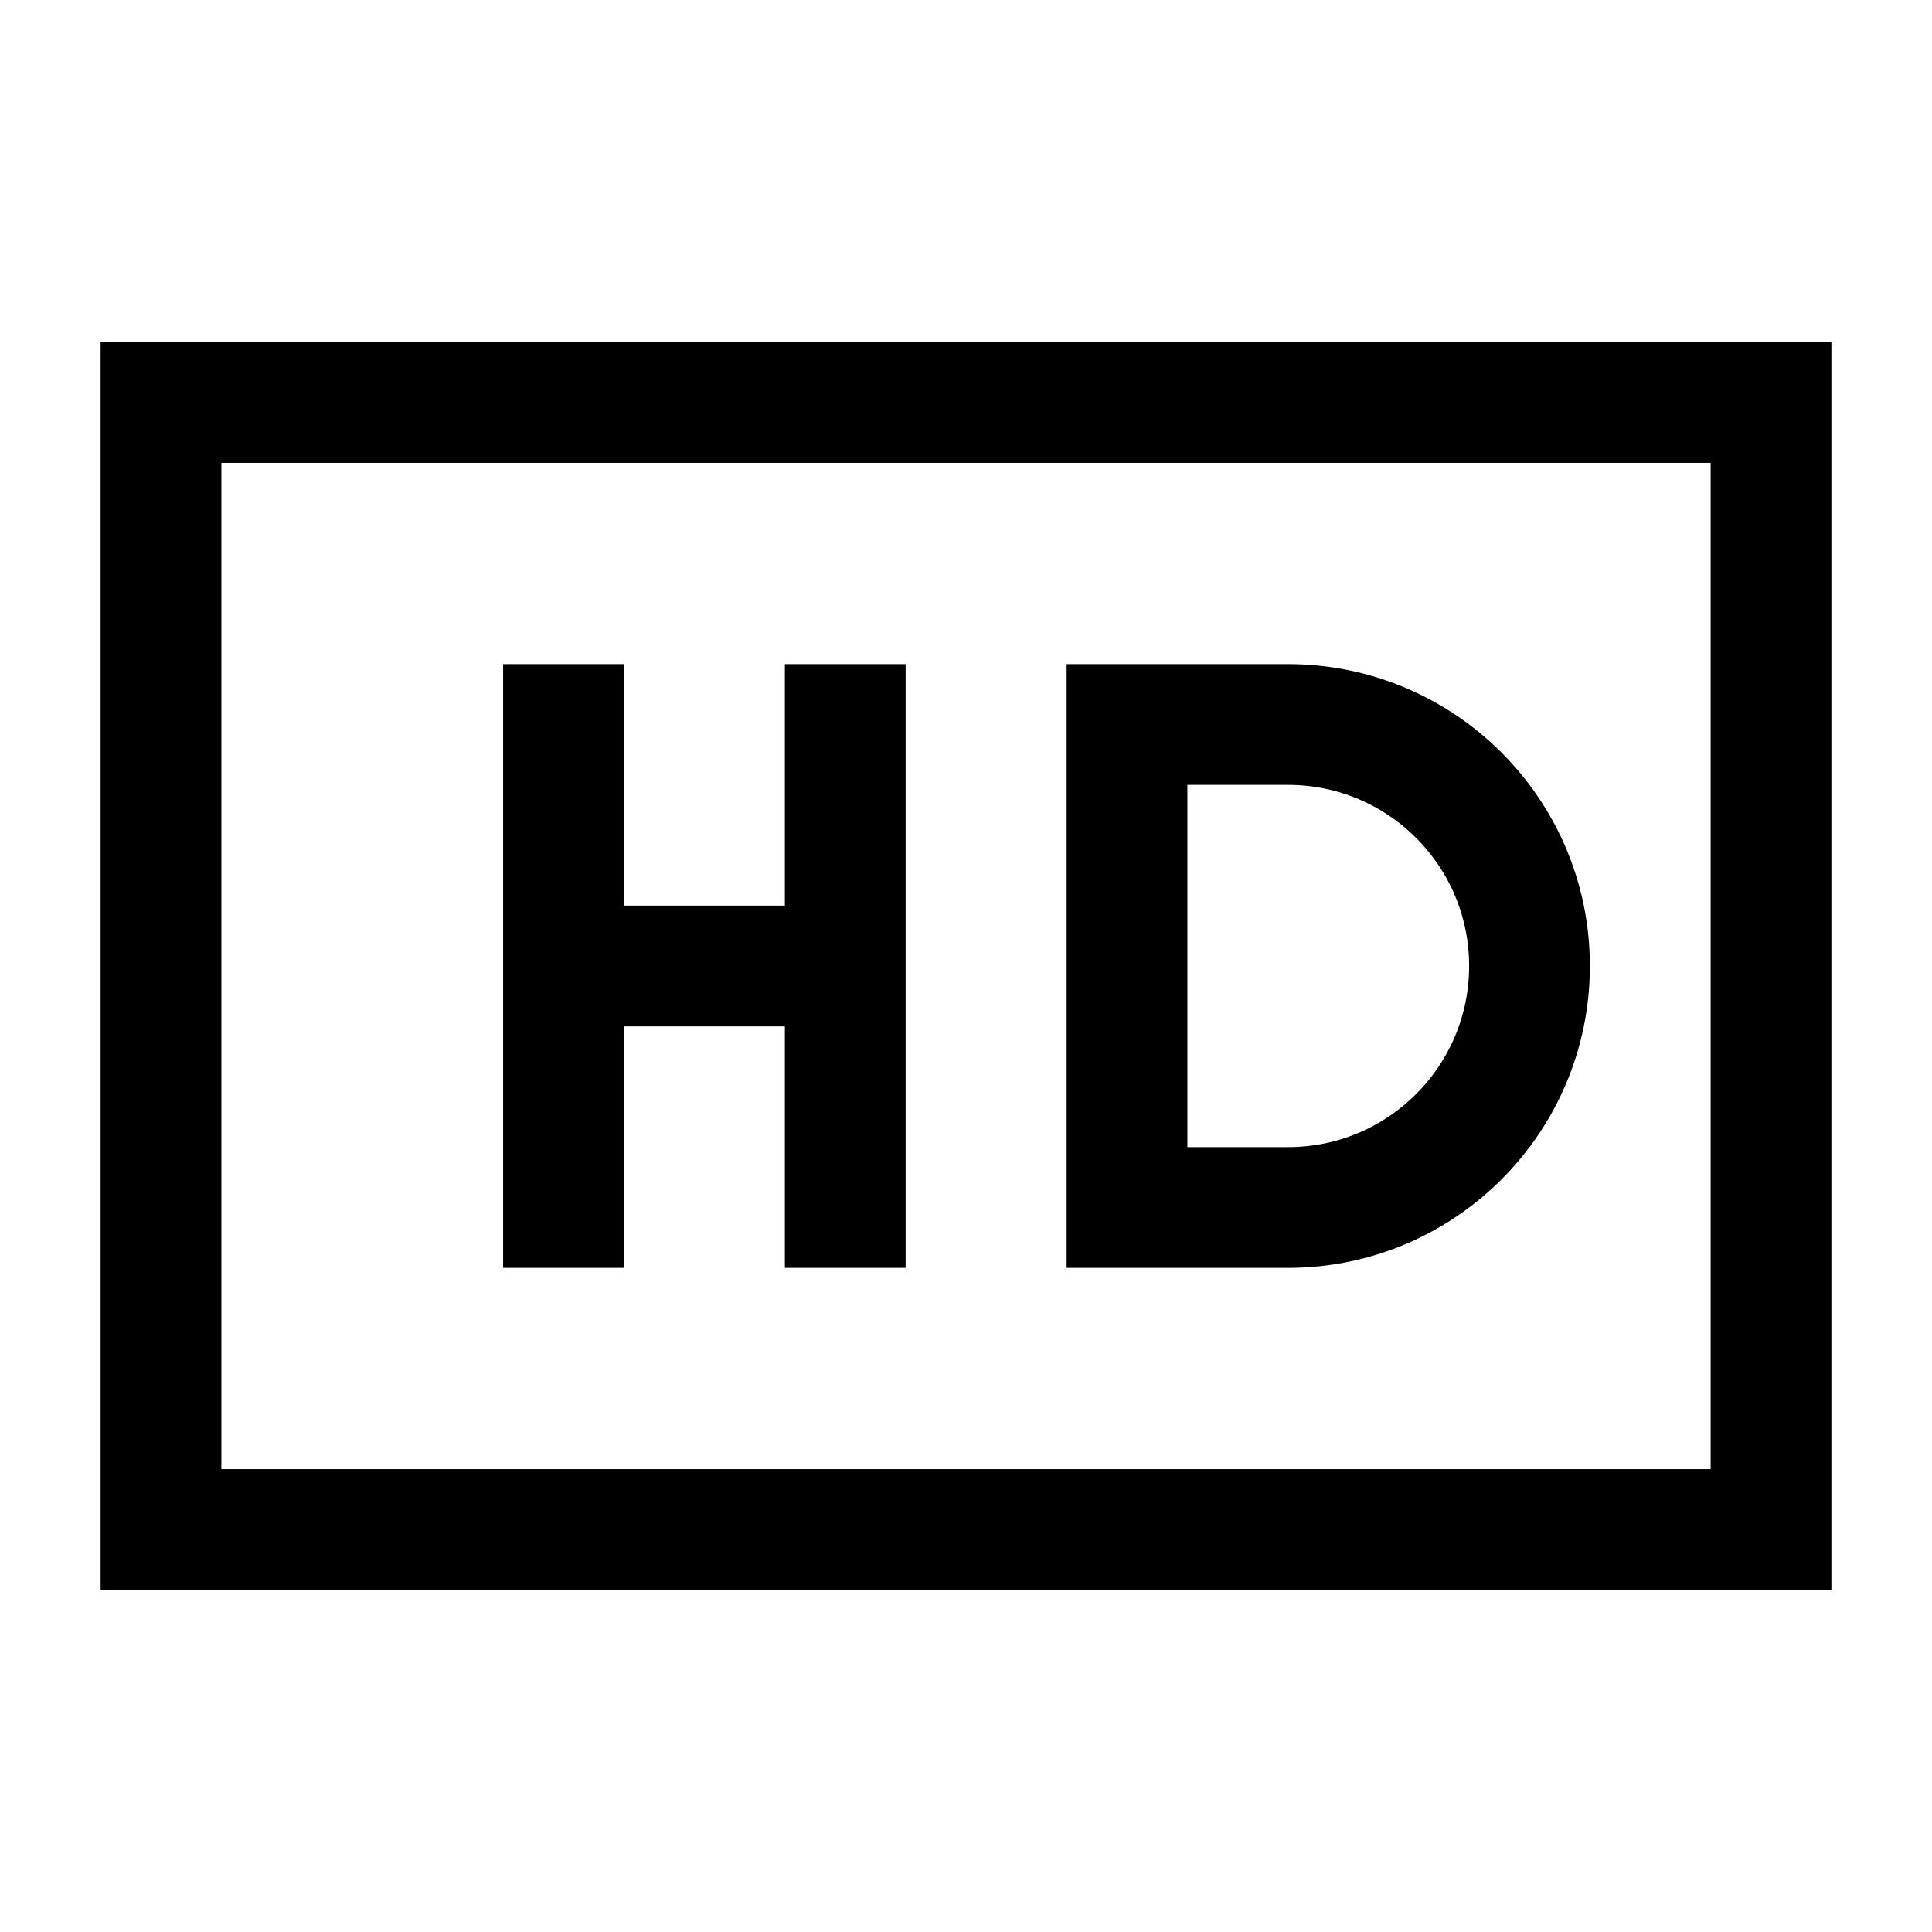
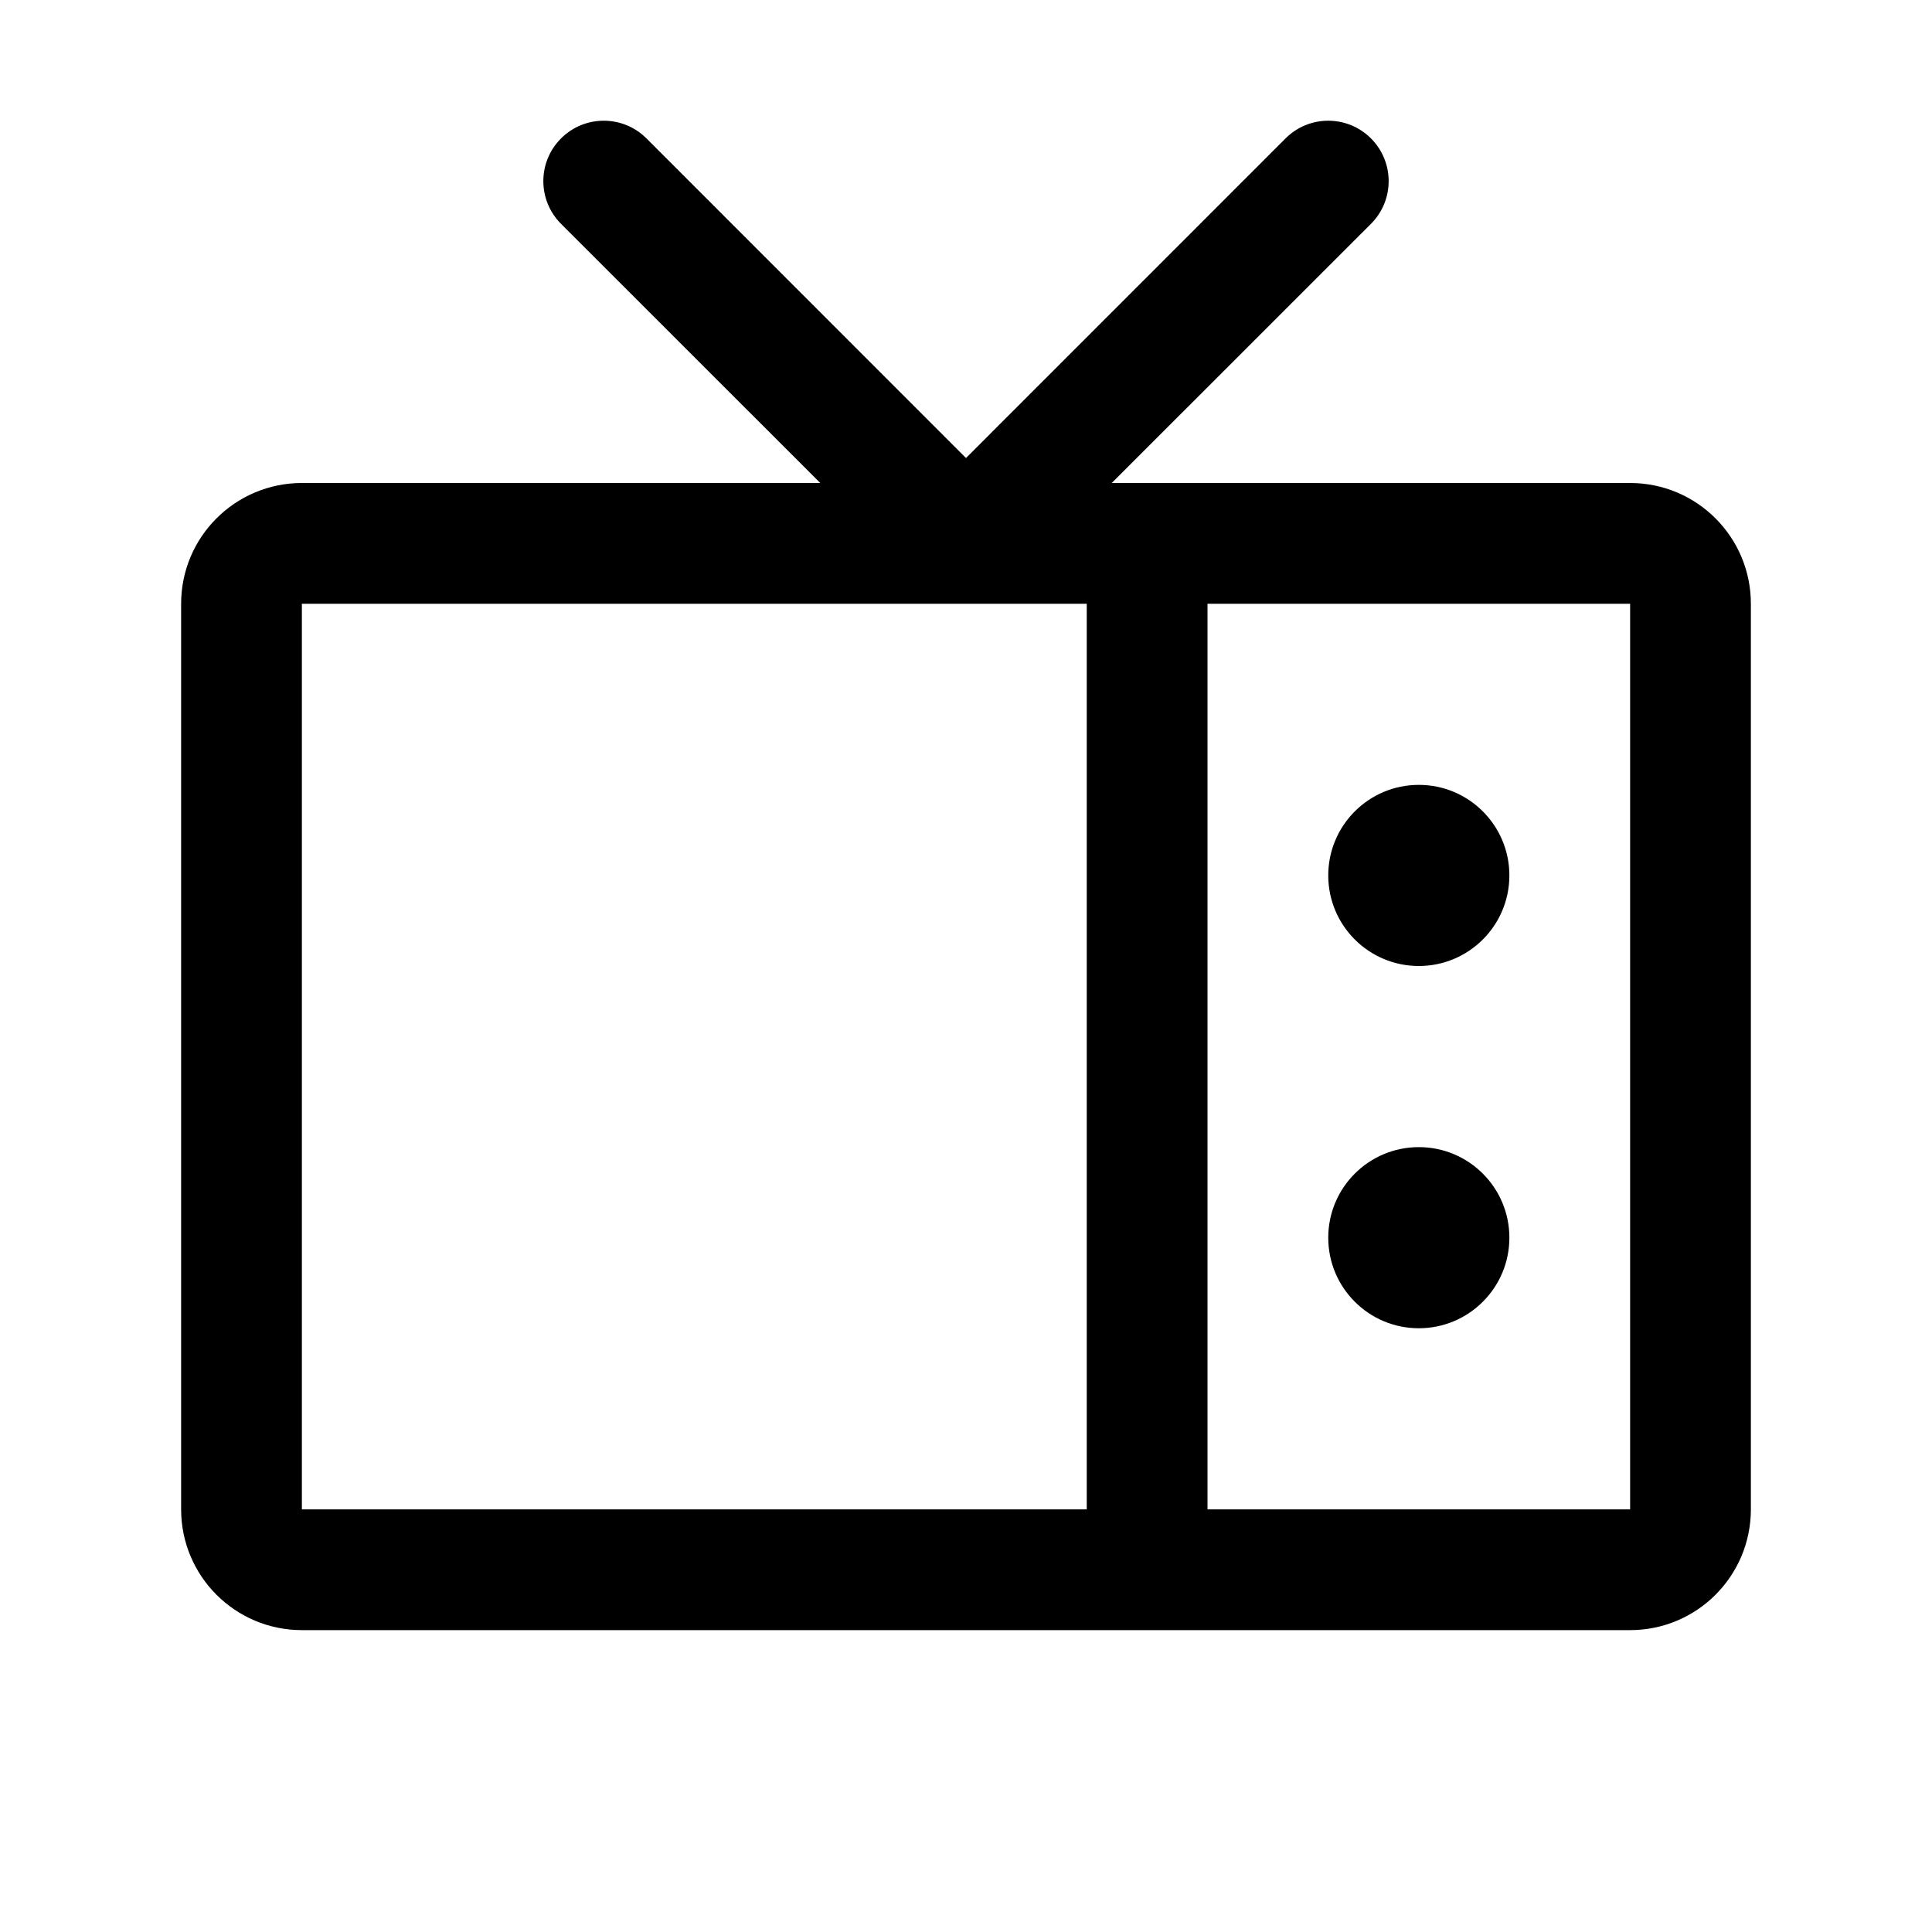
- <svg xmlns="http://www.w3.org/2000/svg" viewBox="0 0 24 24" fill="none" stroke="currentColor" stroke-width="1.5" stroke-linecap="square">
-   <rect x="2" y="5" width="20" height="14" />
-   <path d="M7 9v6M7 12h3.5M10.5 9v6M14 9h2a3 3 0 0 1 0 6h-2V9Z" />
+ <svg xmlns="http://www.w3.org/2000/svg" viewBox="0 0 256 256" fill="currentColor">
+   <path d="M216,64H147.31l34.35-34.34a8,8,0,1,0-11.32-11.32L128,60.69,85.66,18.34A8,8,0,0,0,74.34,29.66L108.69,64H40A16,16,0,0,0,24,80V200a16,16,0,0,0,16,16H216a16,16,0,0,0,16-16V80A16,16,0,0,0,216,64ZM40,80H144V200H40ZM216,200H160V80h56V200Zm-16-84a12,12,0,1,1-12-12A12,12,0,0,1,200,116Zm0,48a12,12,0,1,1-12-12A12,12,0,0,1,200,164Z" />
</svg>
